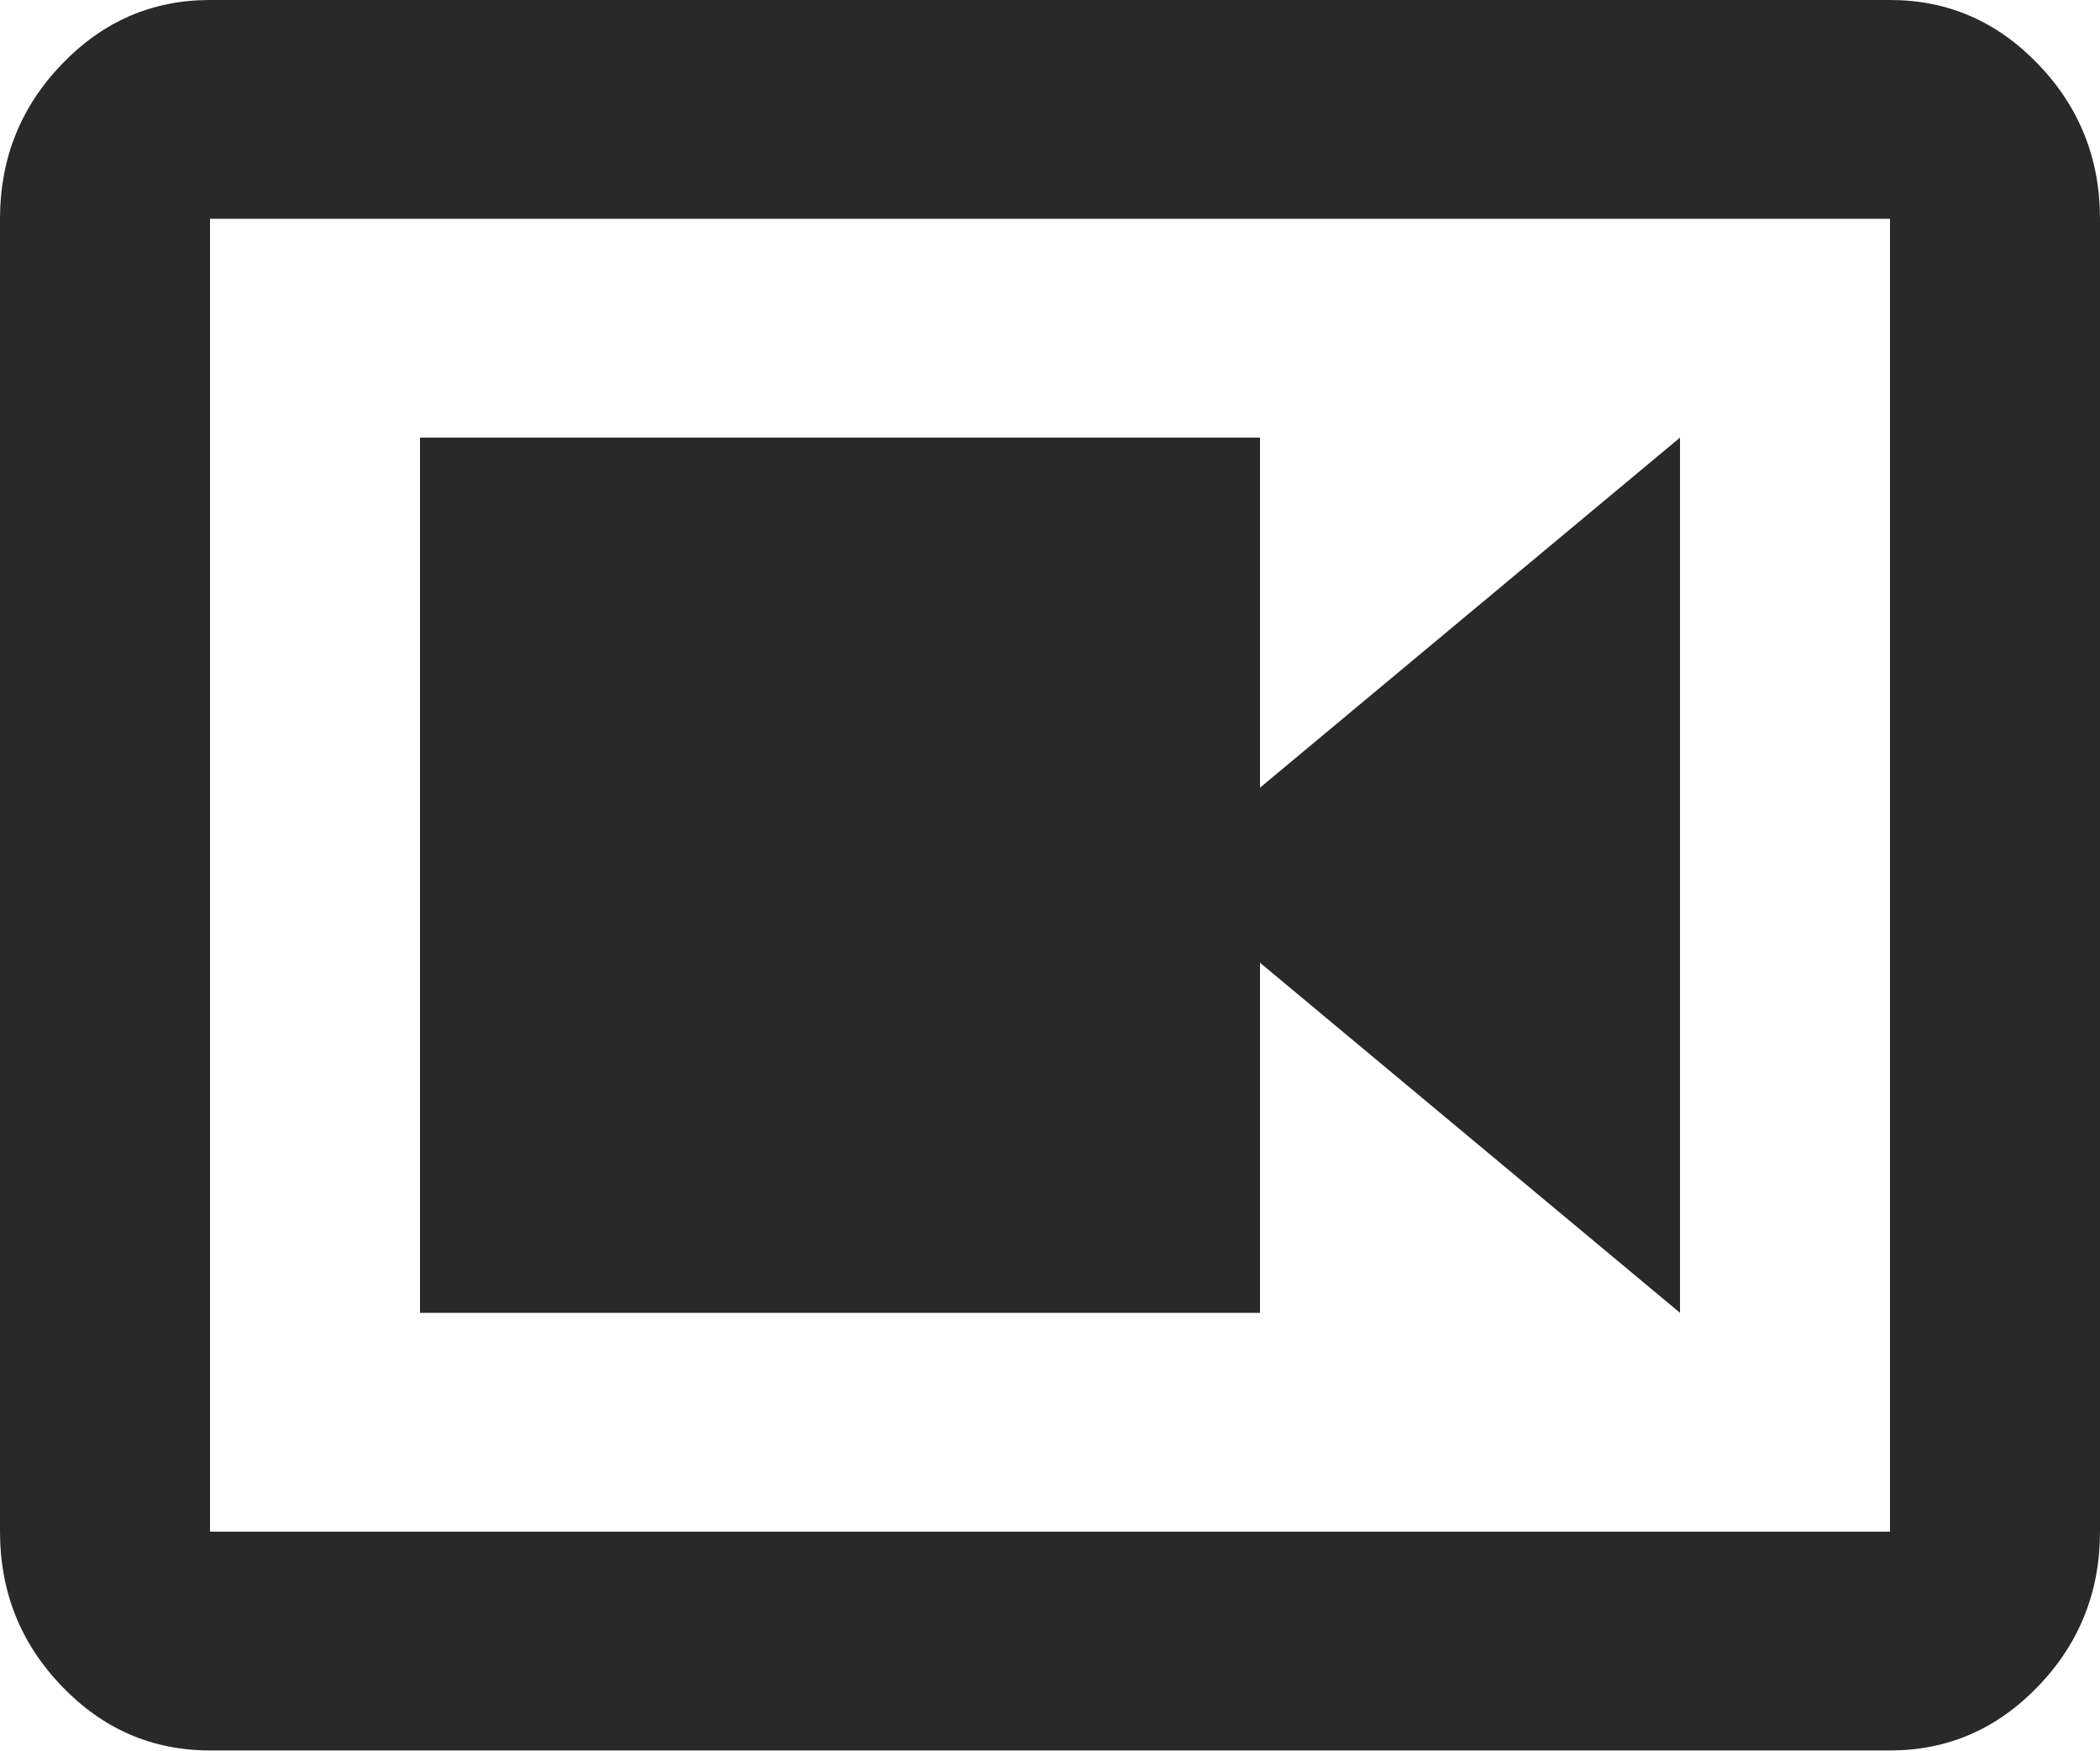
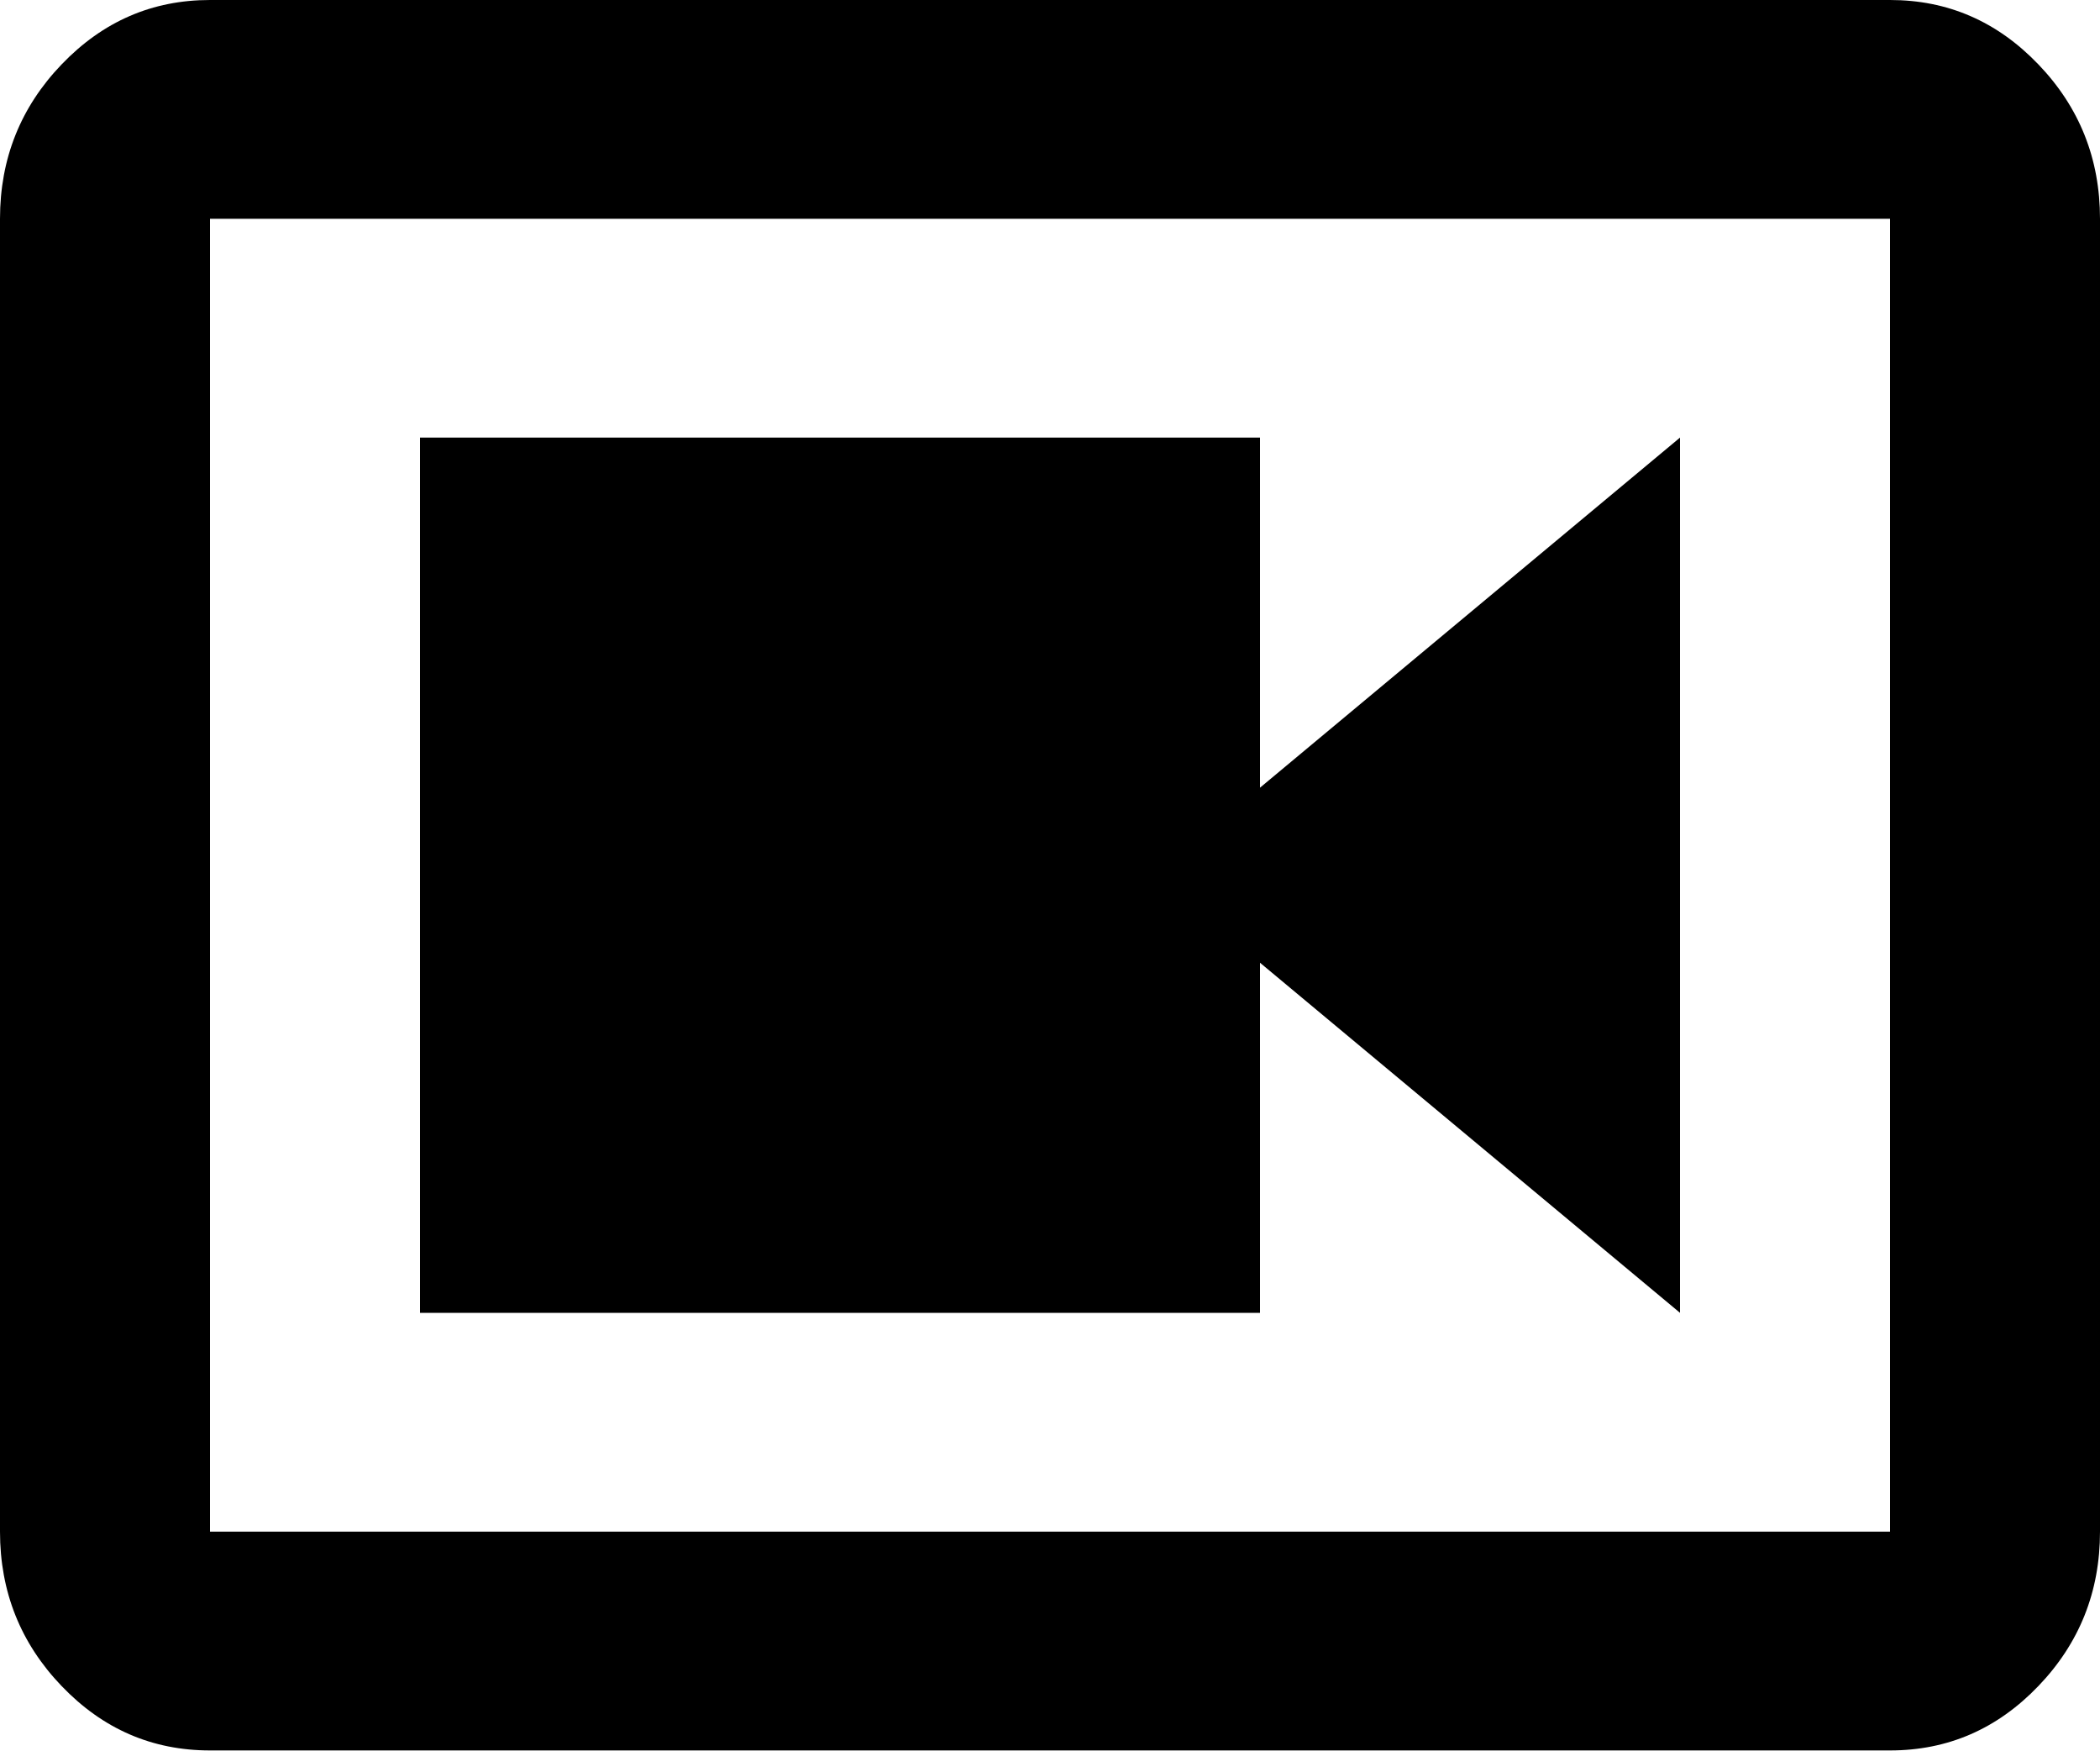
<svg xmlns="http://www.w3.org/2000/svg" width="6" height="5" viewBox="0 0 6 5" fill="none">
-   <path d="M1.2 3.75H3.6V2.75L4.8 3.75V1.25L3.6 2.25V1.25H1.2V3.75ZM0.6 5C0.435 5 0.294 4.939 0.176 4.816C0.059 4.694 0 4.547 0 4.375V0.625C0 0.453 0.059 0.306 0.176 0.184C0.294 0.061 0.435 0 0.6 0H5.4C5.565 0 5.706 0.061 5.824 0.184C5.941 0.306 6 0.453 6 0.625V4.375C6 4.547 5.941 4.694 5.824 4.816C5.706 4.939 5.565 5 5.4 5H0.6ZM0.6 4.375H5.4V0.625H0.6V4.375Z" fill="#292929" />
+   <path d="M1.2 3.75H3.6V2.75L4.8 3.75V1.25L3.6 2.25V1.25H1.2V3.75ZM0.6 5C0.435 5 0.294 4.939 0.176 4.816C0.059 4.694 0 4.547 0 4.375V0.625C0 0.453 0.059 0.306 0.176 0.184C0.294 0.061 0.435 0 0.6 0H5.4C5.565 0 5.706 0.061 5.824 0.184C5.941 0.306 6 0.453 6 0.625V4.375C6 4.547 5.941 4.694 5.824 4.816C5.706 4.939 5.565 5 5.4 5H0.6ZM0.6 4.375H5.4V0.625H0.6V4.375Z" fill="currentColor" />
</svg>
